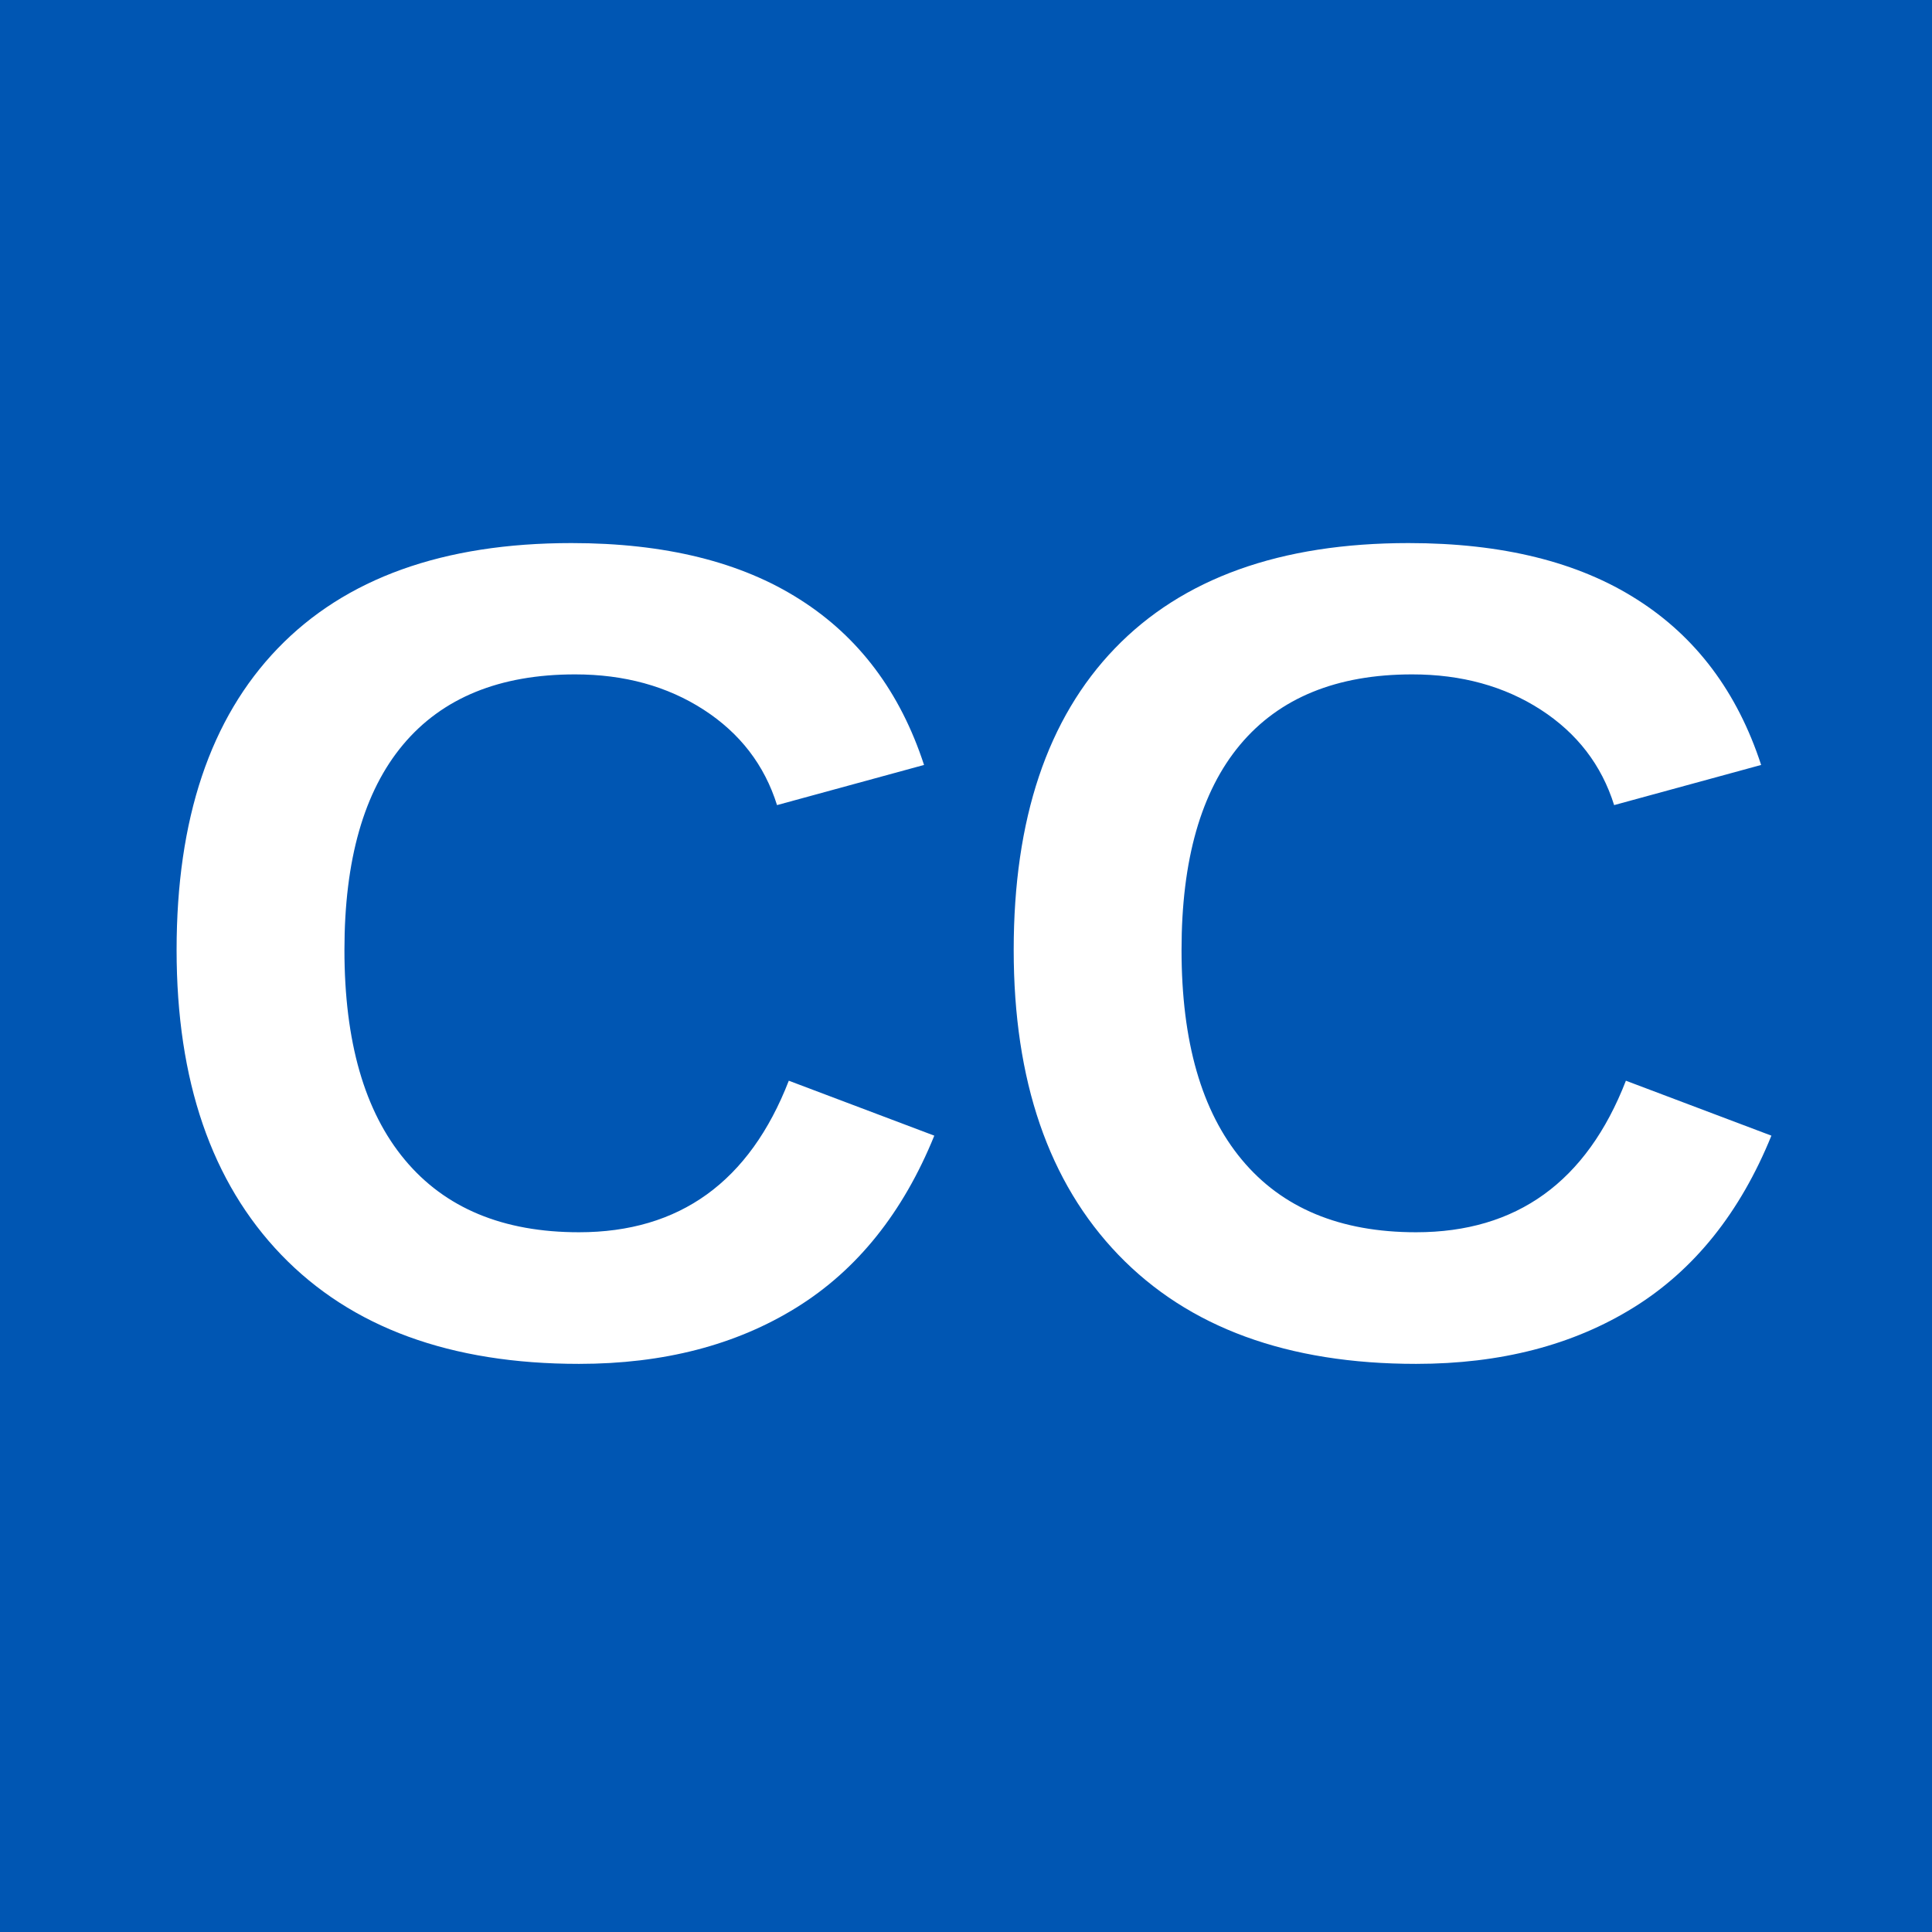
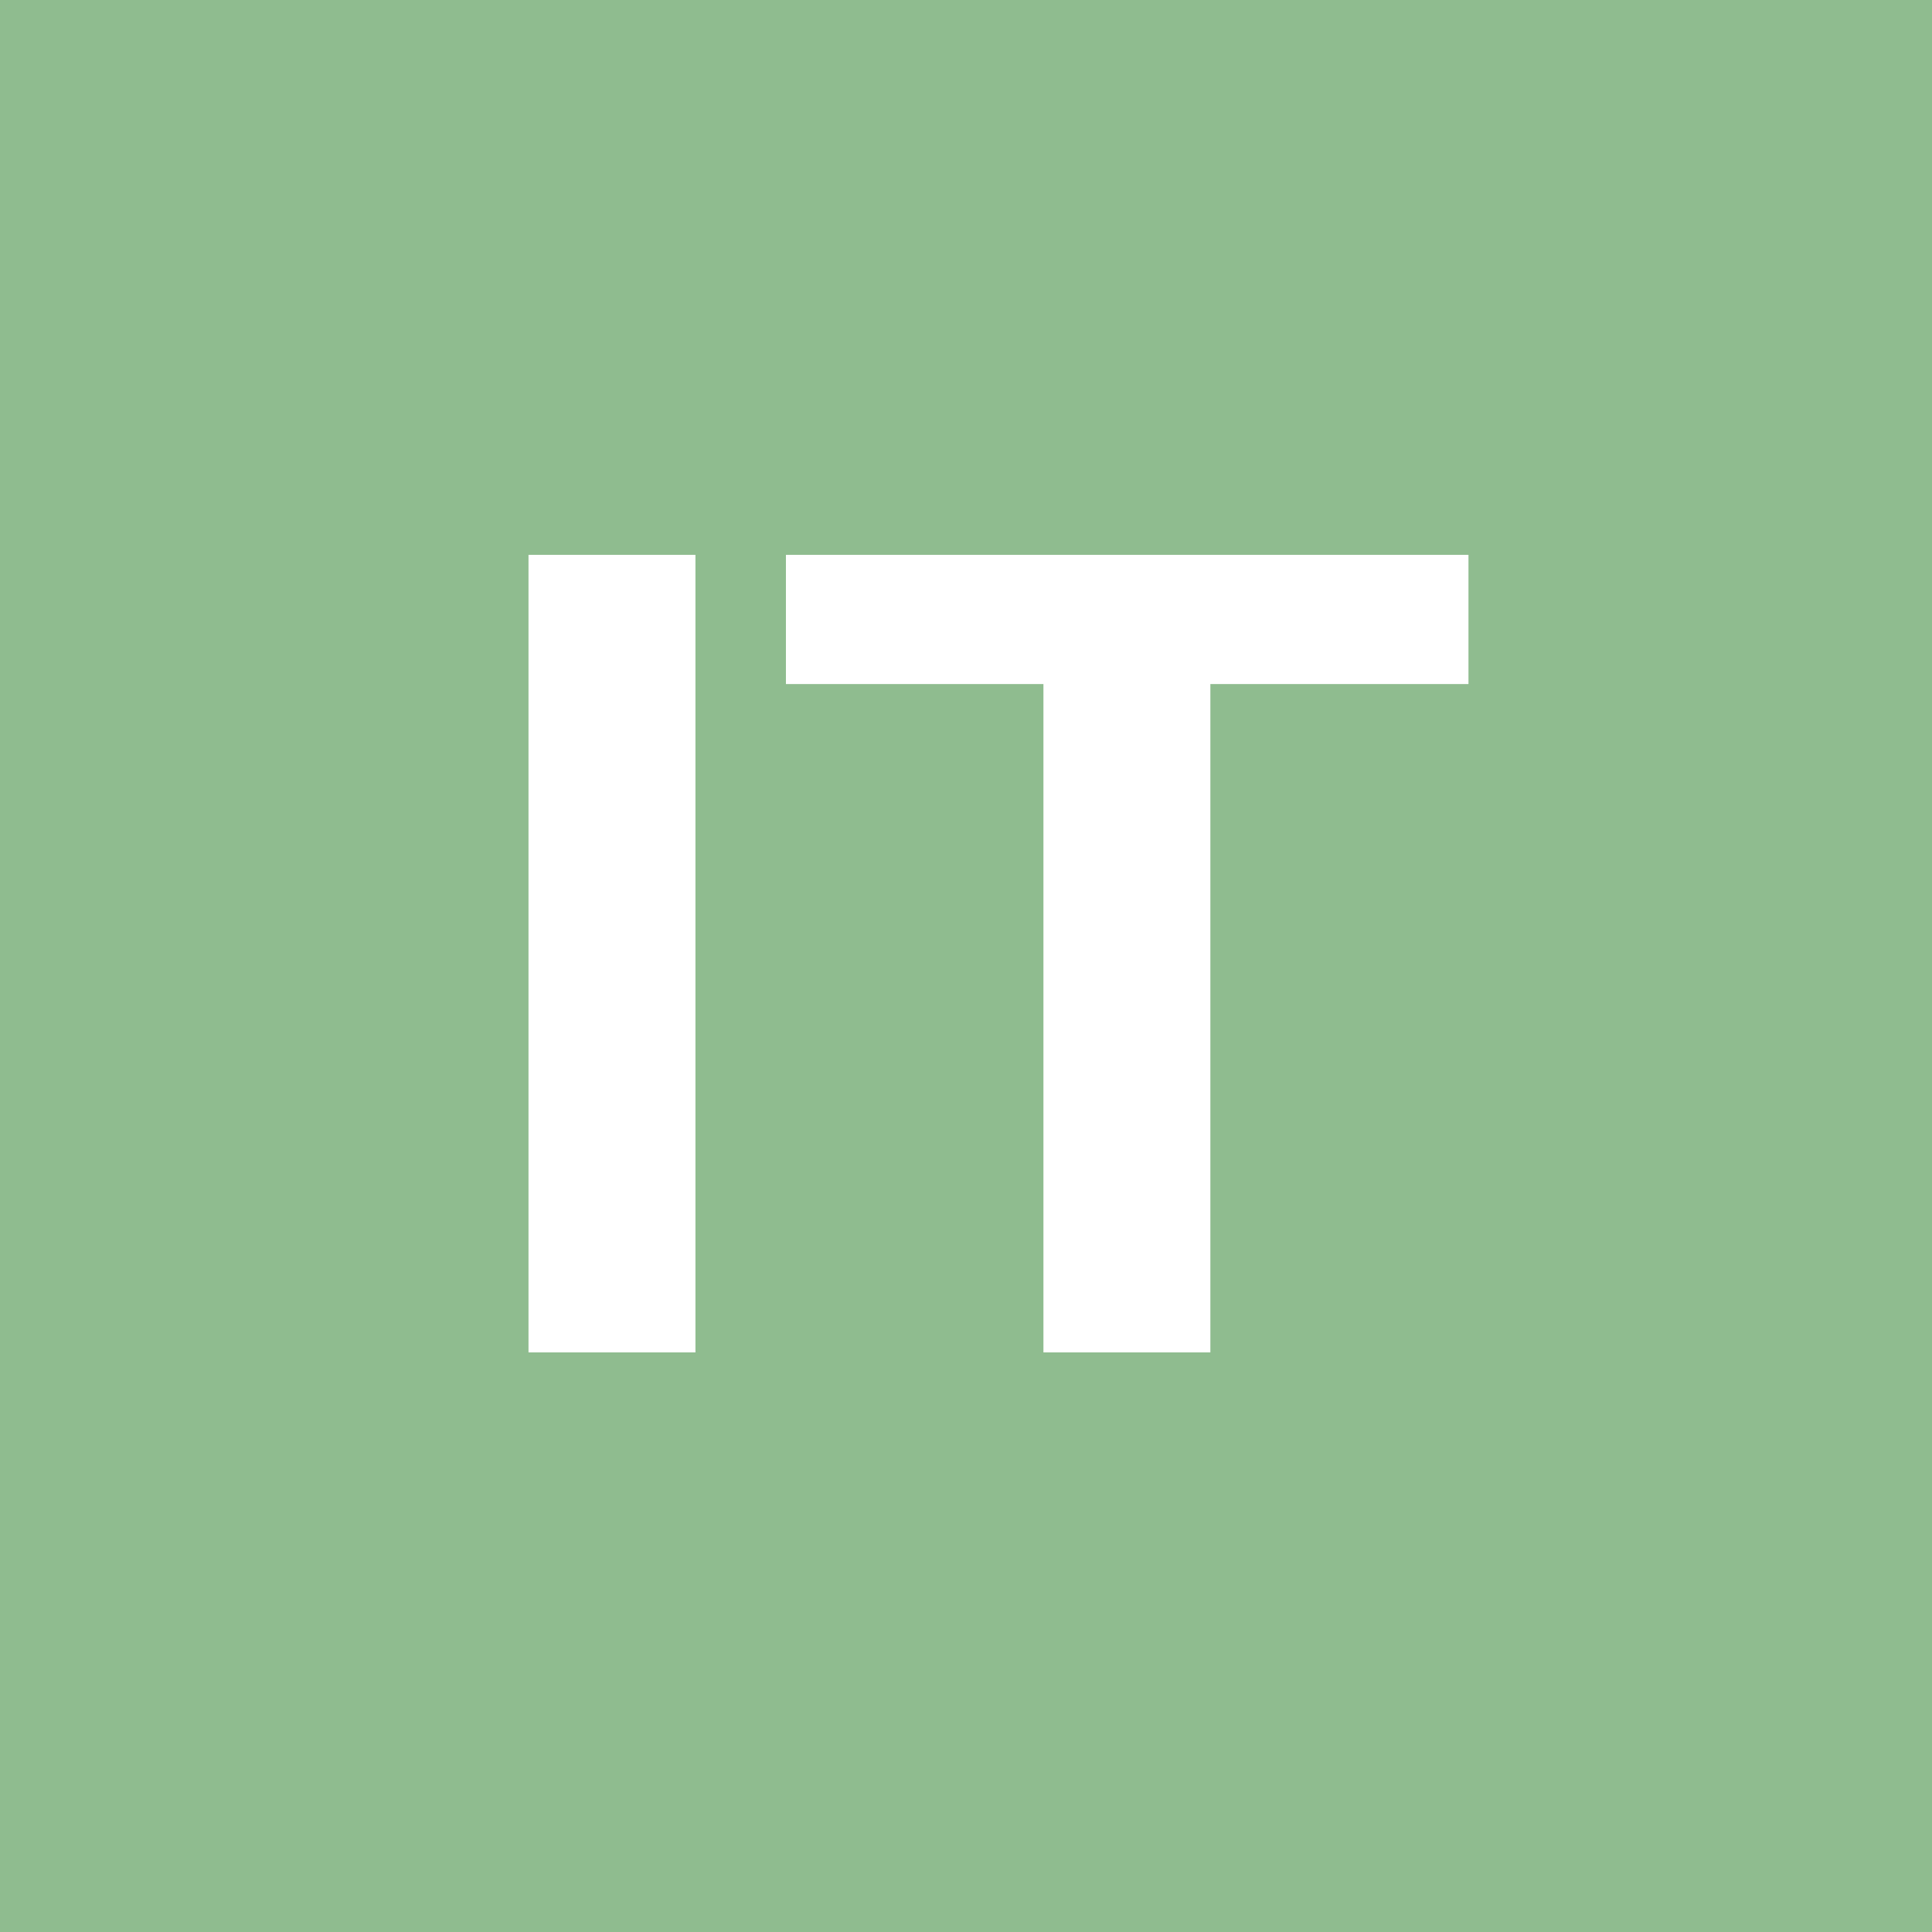
<svg xmlns="http://www.w3.org/2000/svg" viewBox="0 0 100 100">
-   <rect width="100" height="100" fill="#0056b3" />
-   <text x="50" y="70" font-size="60" font-family="Arial, sans-serif" font-weight="bold" fill="white" text-anchor="middle">CC</text>
+   <rect width="100" height="100" fill="#8FBC8F" />
+   <text x="50" y="70" font-size="60" font-family="Arial, sans-serif" font-weight="bold" fill="white" text-anchor="middle">IT</text>
</svg>
